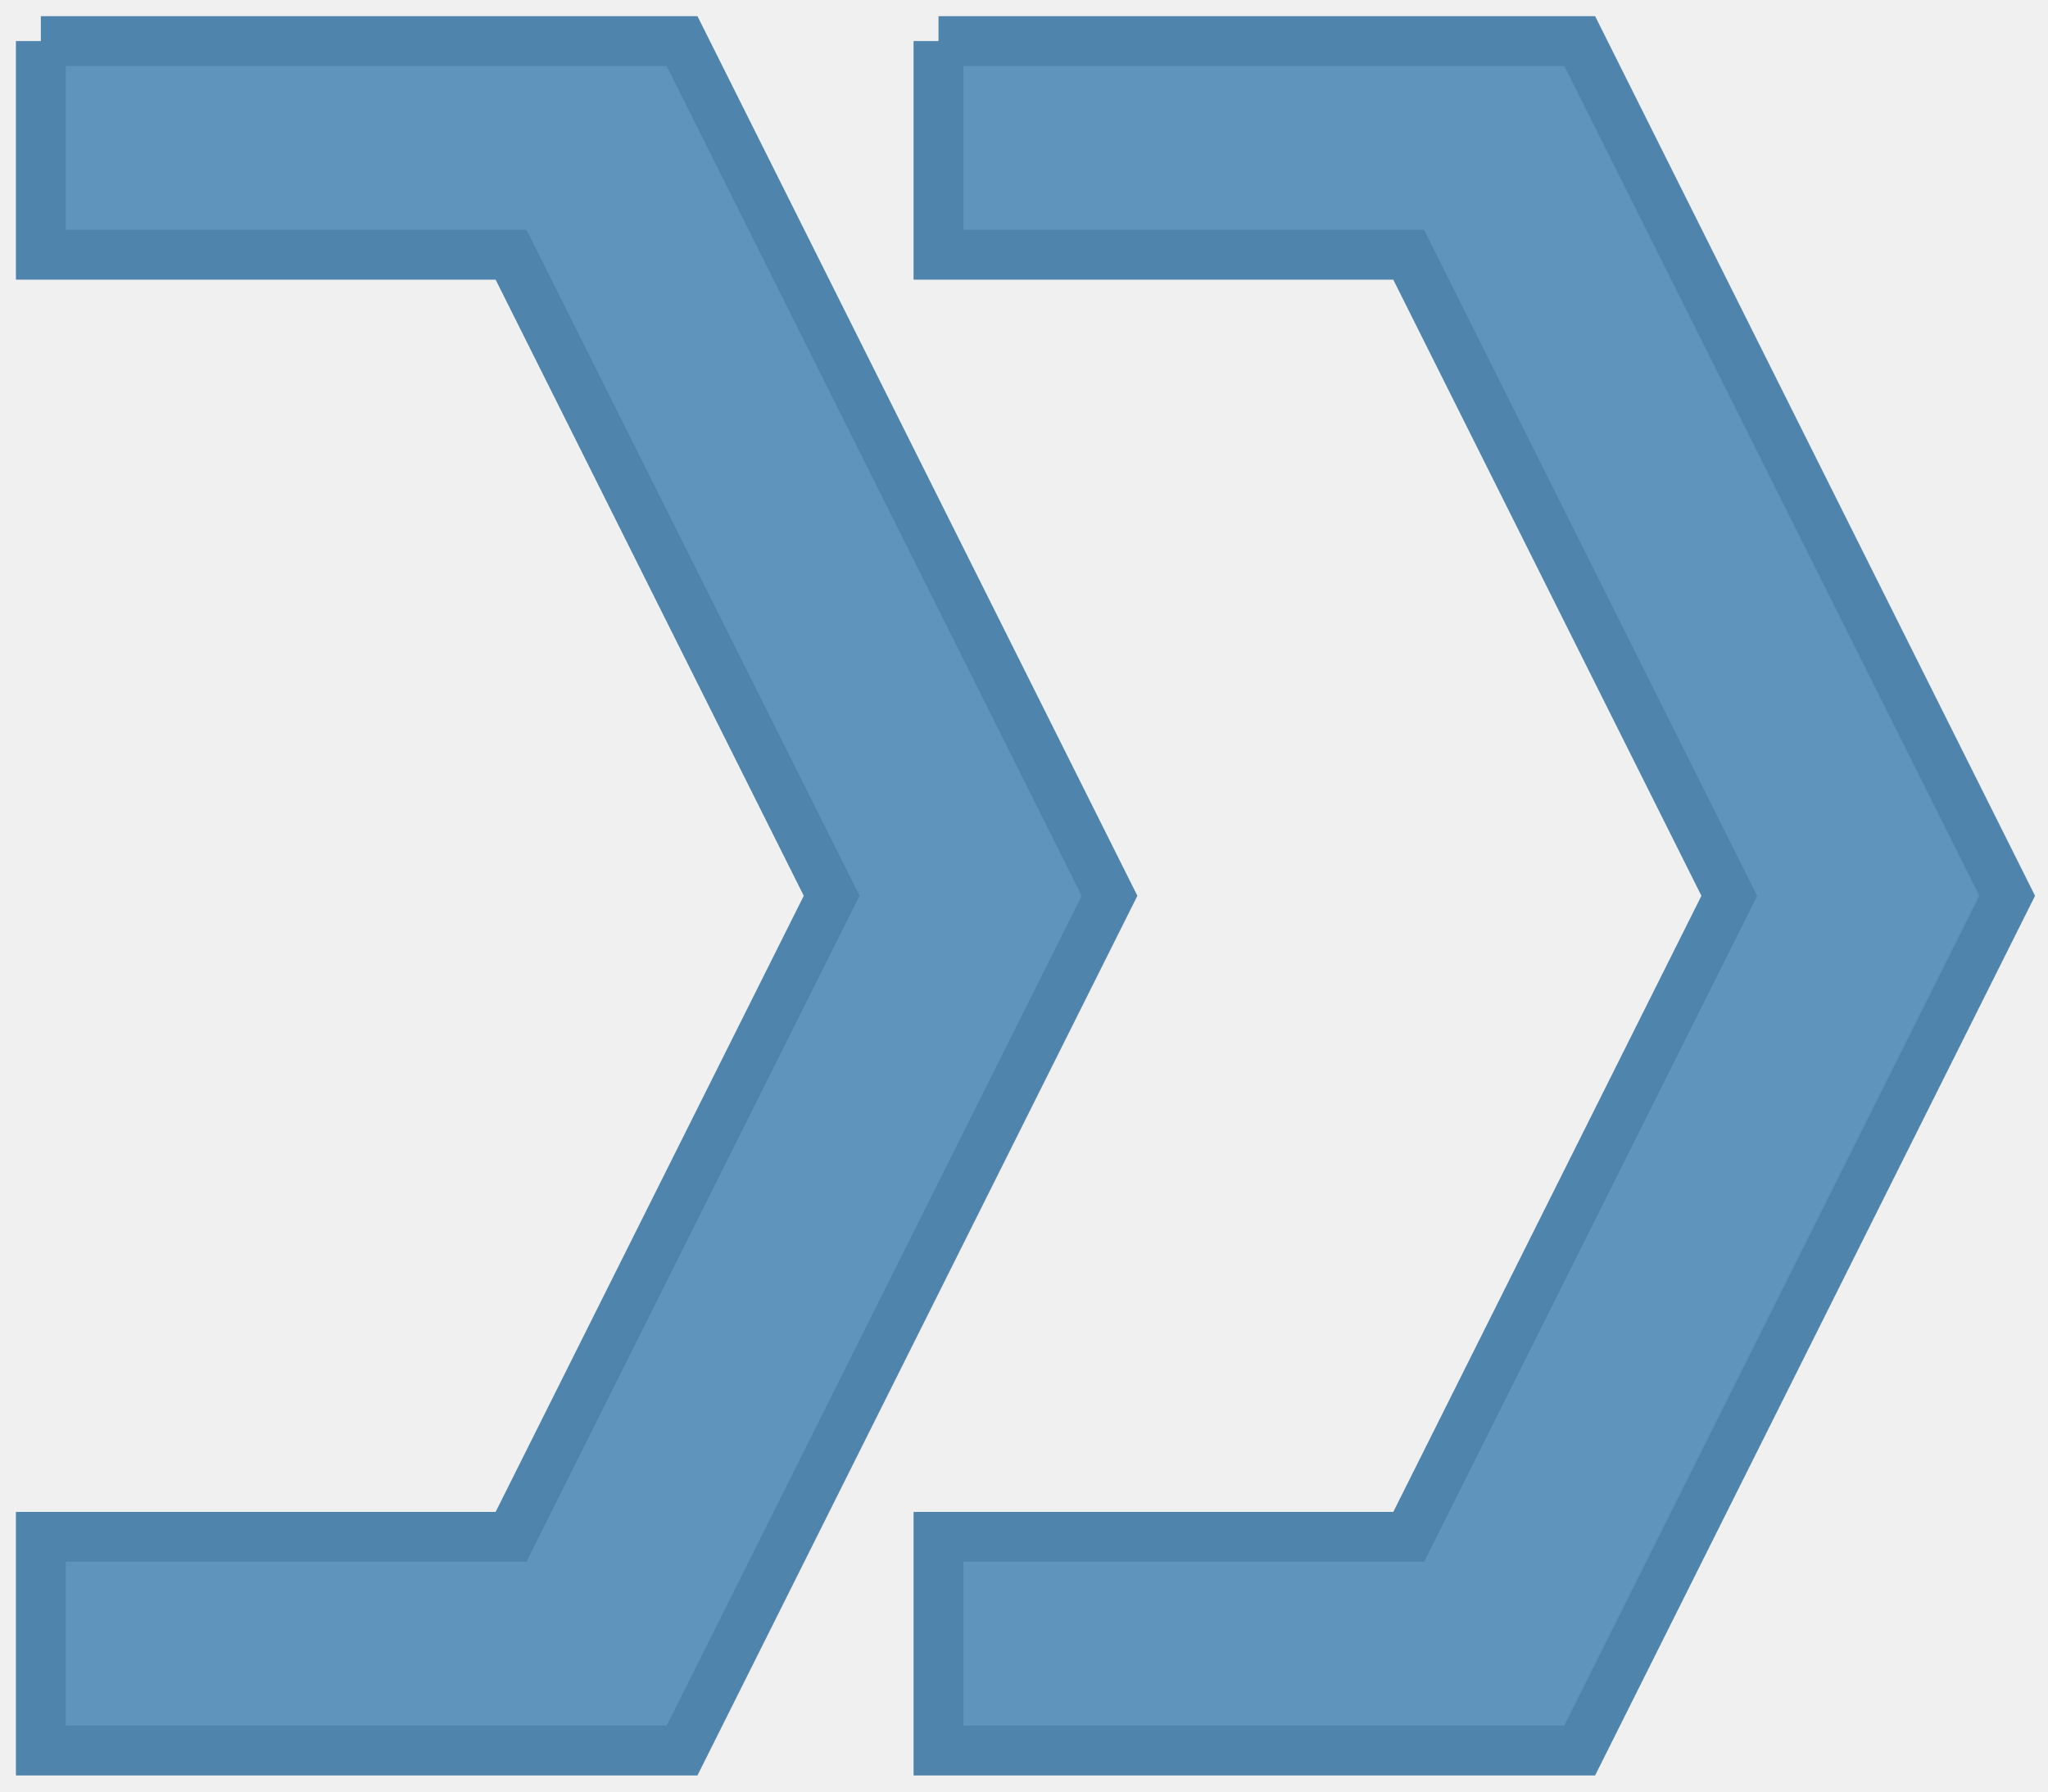
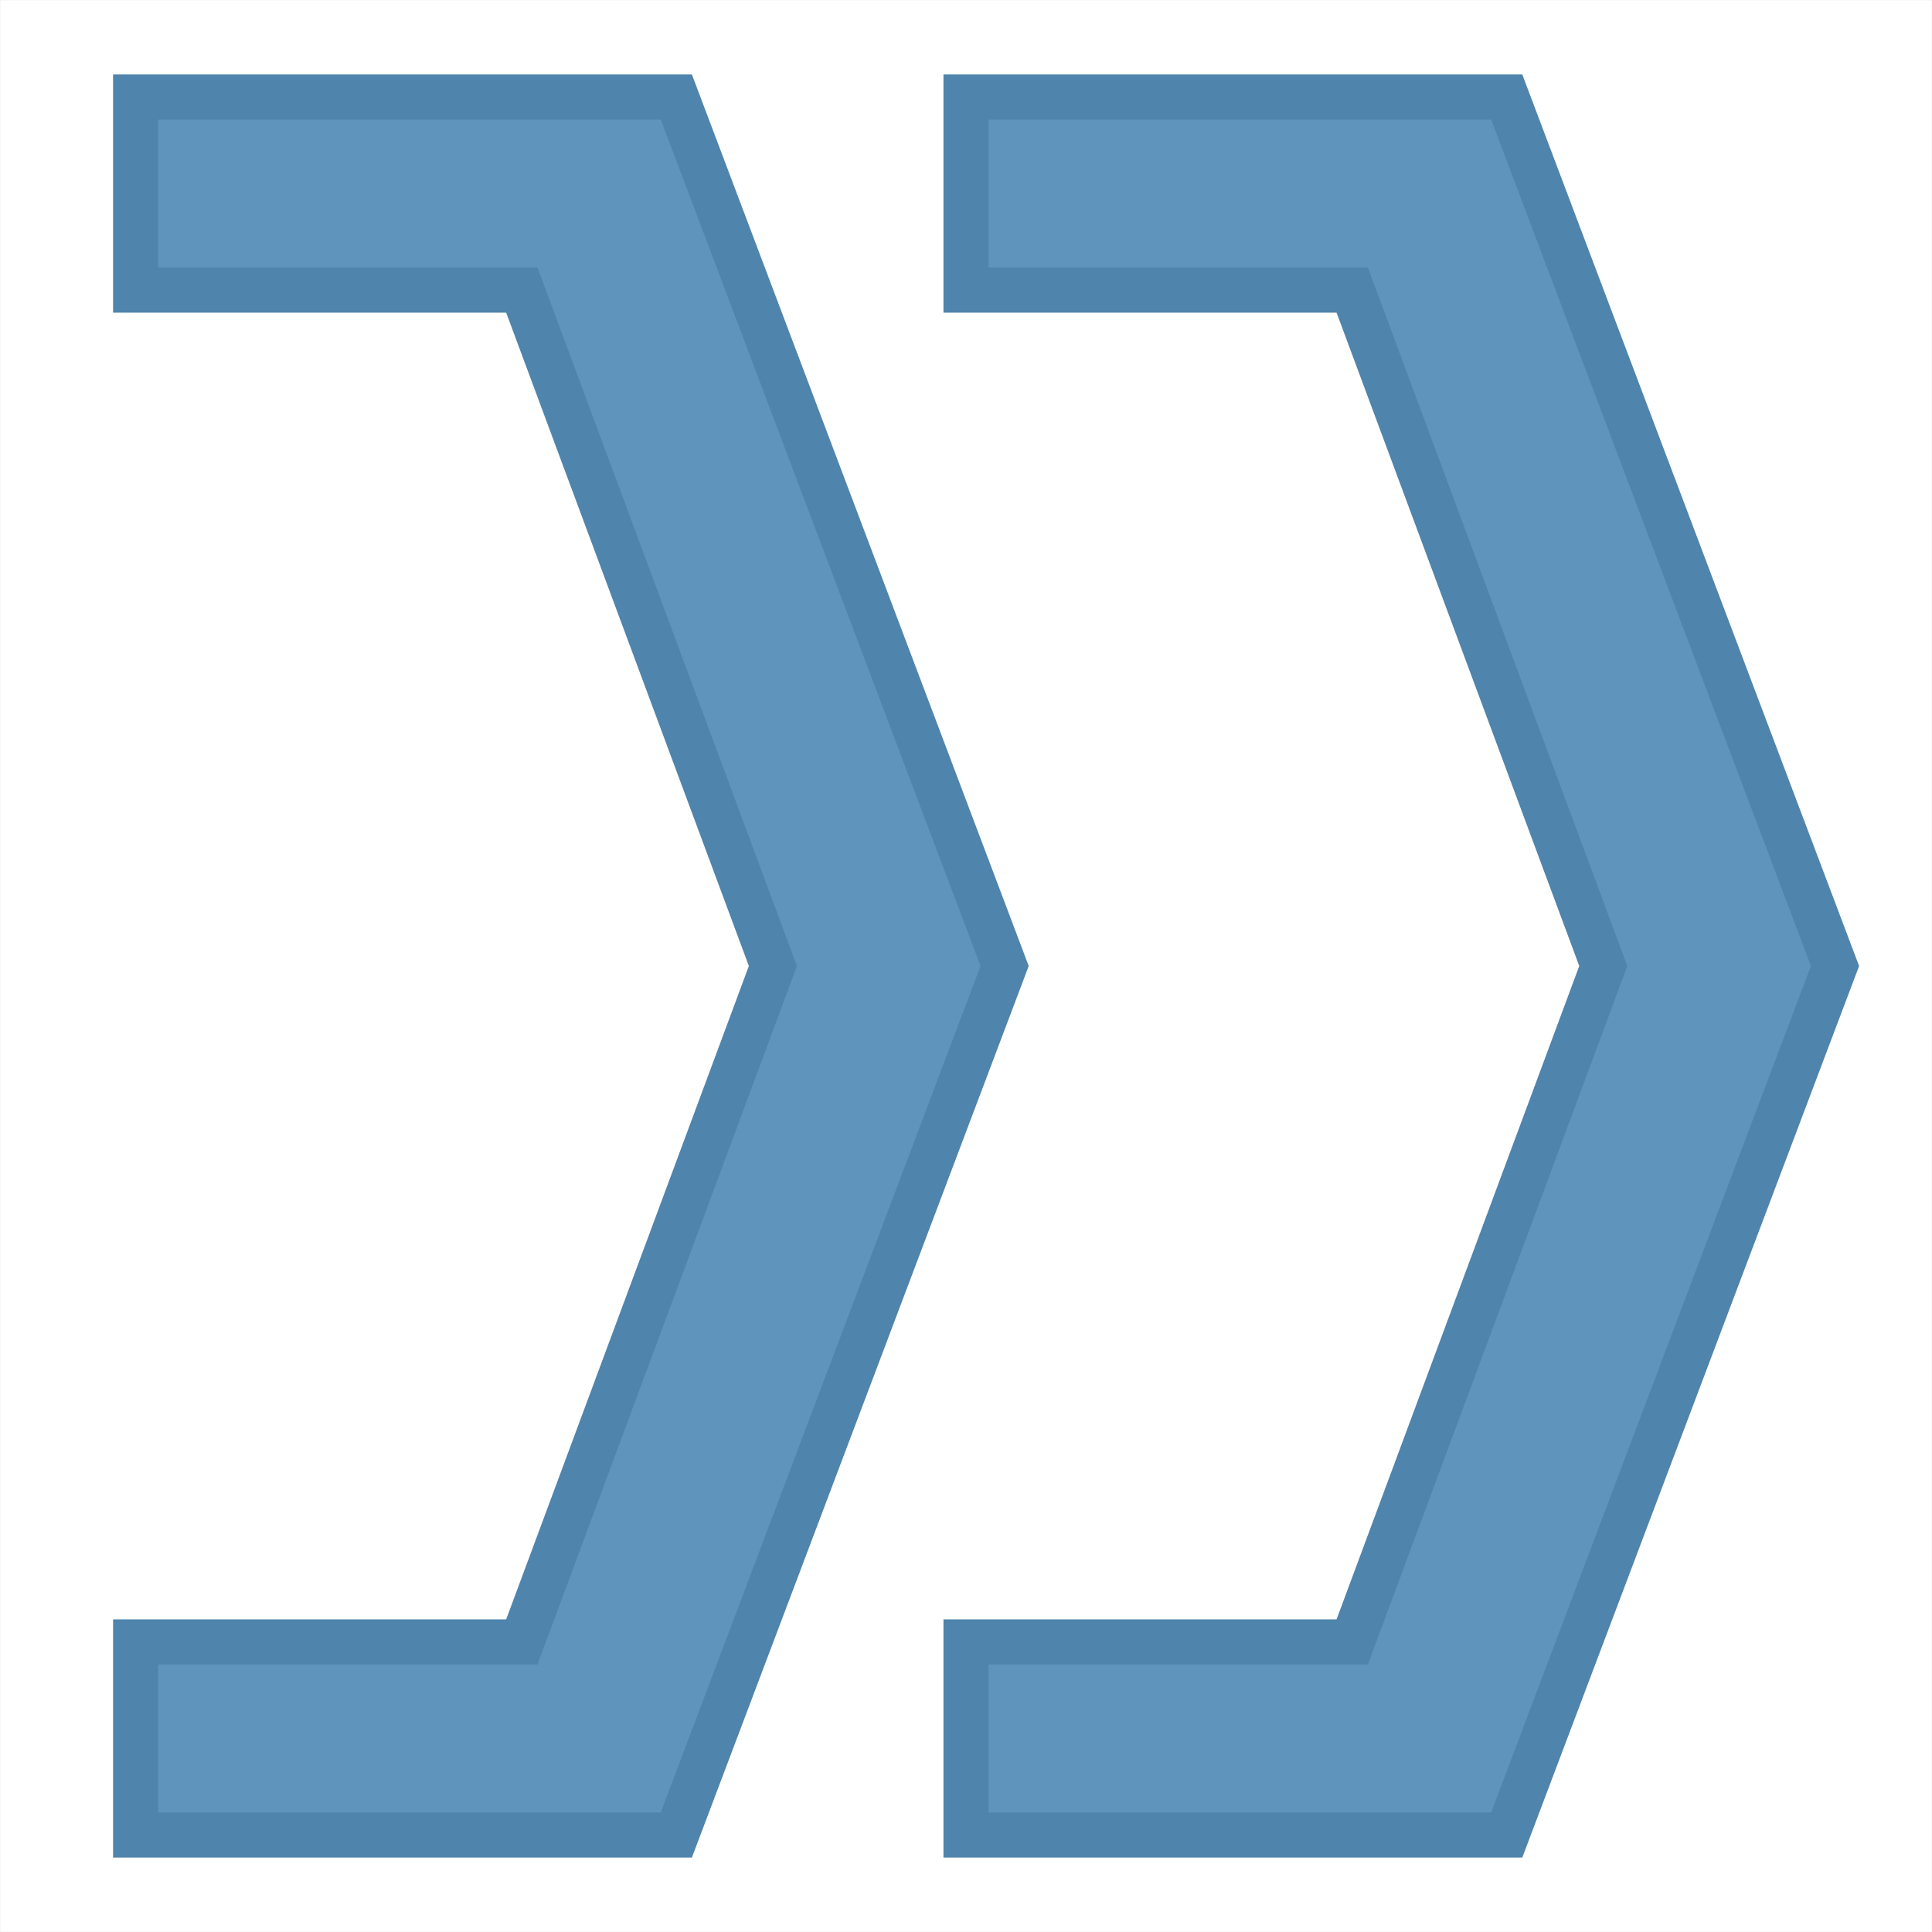
- <svg xmlns="http://www.w3.org/2000/svg" width="272pt" height="238pt" viewBox="-1826 -1826 4312 3772">
+ <svg xmlns="http://www.w3.org/2000/svg" width="284pt" height="284pt" viewBox="-1 -1 4502 4502">
  <g fill="none">
-     <polyline points=" 150,-1740 1500,-1740 2400,60 1500,1860 150,1860 150,1410 1140,1410 1815,60 1140,-1290  150,-1290 150,-1740" fill="#5f94bc" stroke="#4f84ac" stroke-width="105px" />
-     <polyline points=" -1740,-1740 -390,-1740 510,60 -390,1860 -1740,1860 -1740,1410 -750,1410 -75,60  -750,-1290 -1740,-1290 -1740,-1740" fill="#5f94bc" stroke="#4f84ac" stroke-width="105px" />
+     <rect x="0" y="0" width="4500" height="4500" fill="#ffffff" />
+     <polyline points=" 2520,225 3510,225 4275,2250 3510,4275 2250,4275 2250,3825 3150,3825 3735,2250  3150,675 2250,675 2250,225 3105,225" fill="#5f94bc" stroke="#4f84ac" stroke-width="105px" />
+     <polyline points=" 585,225 1575,225 2340,2250 1575,4275 315,4275 315,3825 1215,3825 1800,2250 1215,675  315,675 315,225 1170,225" fill="#5f94bc" stroke="#4f84ac" stroke-width="105px" />
  </g>
</svg>
